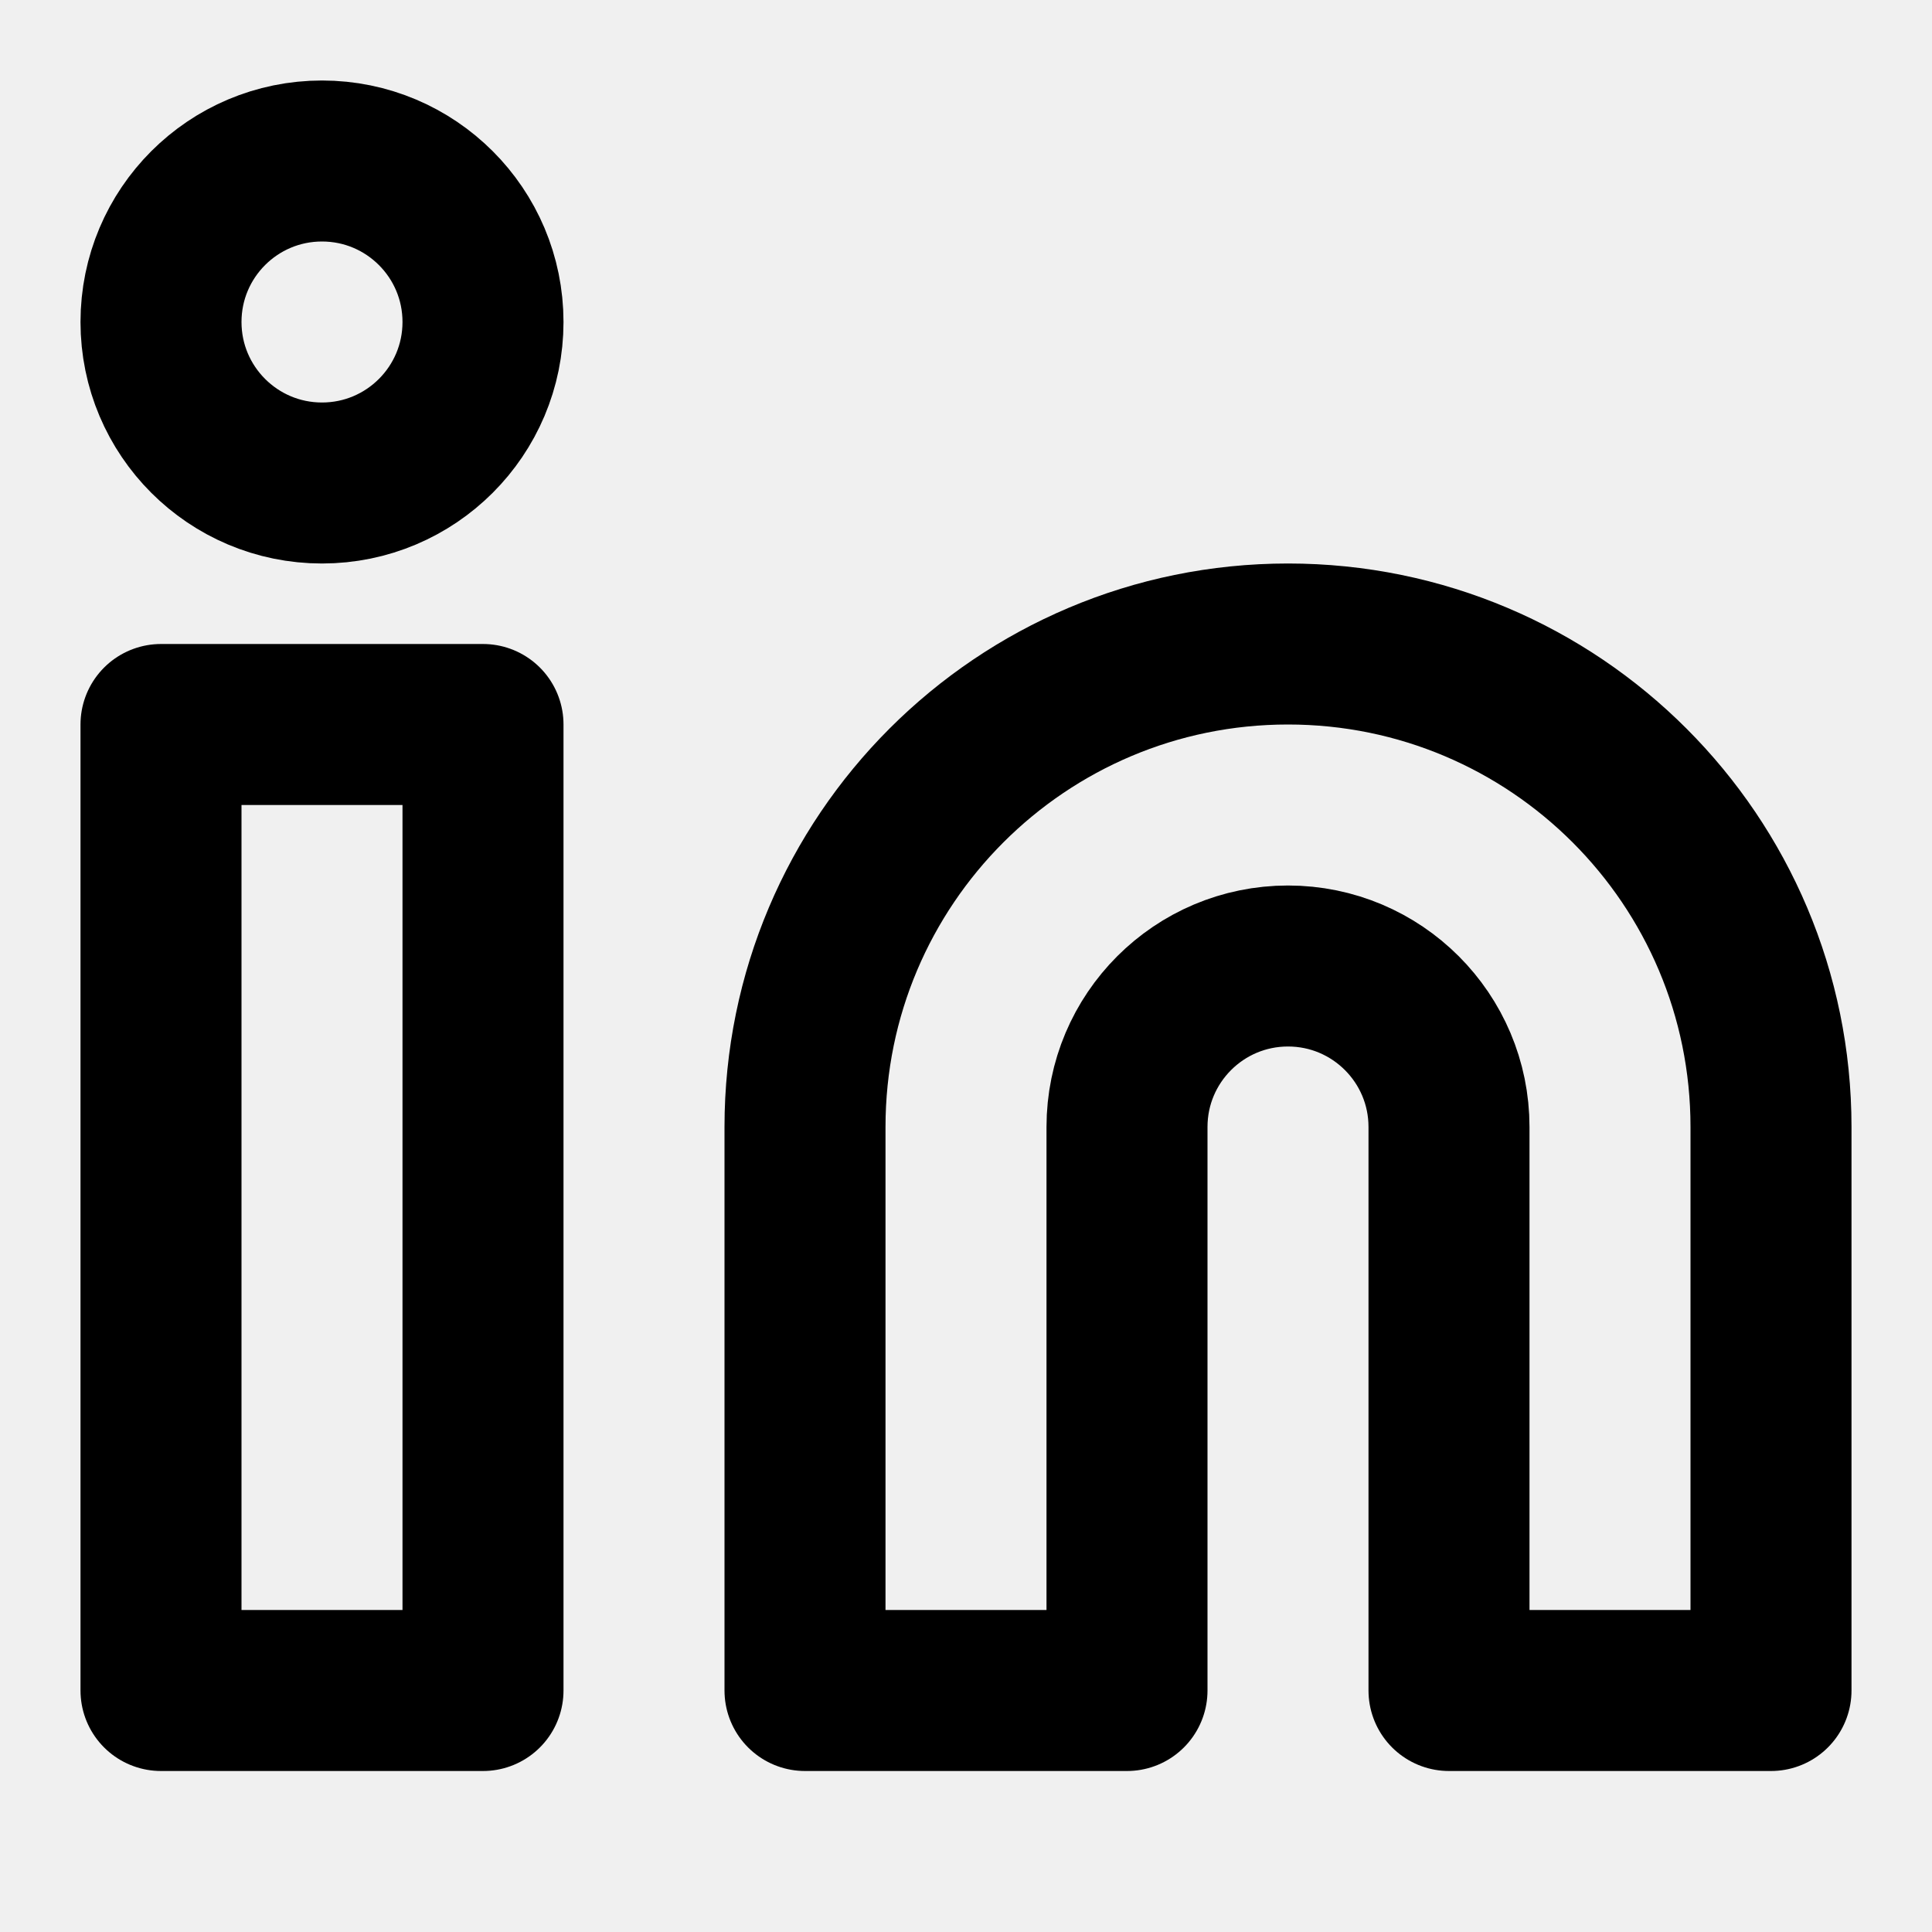
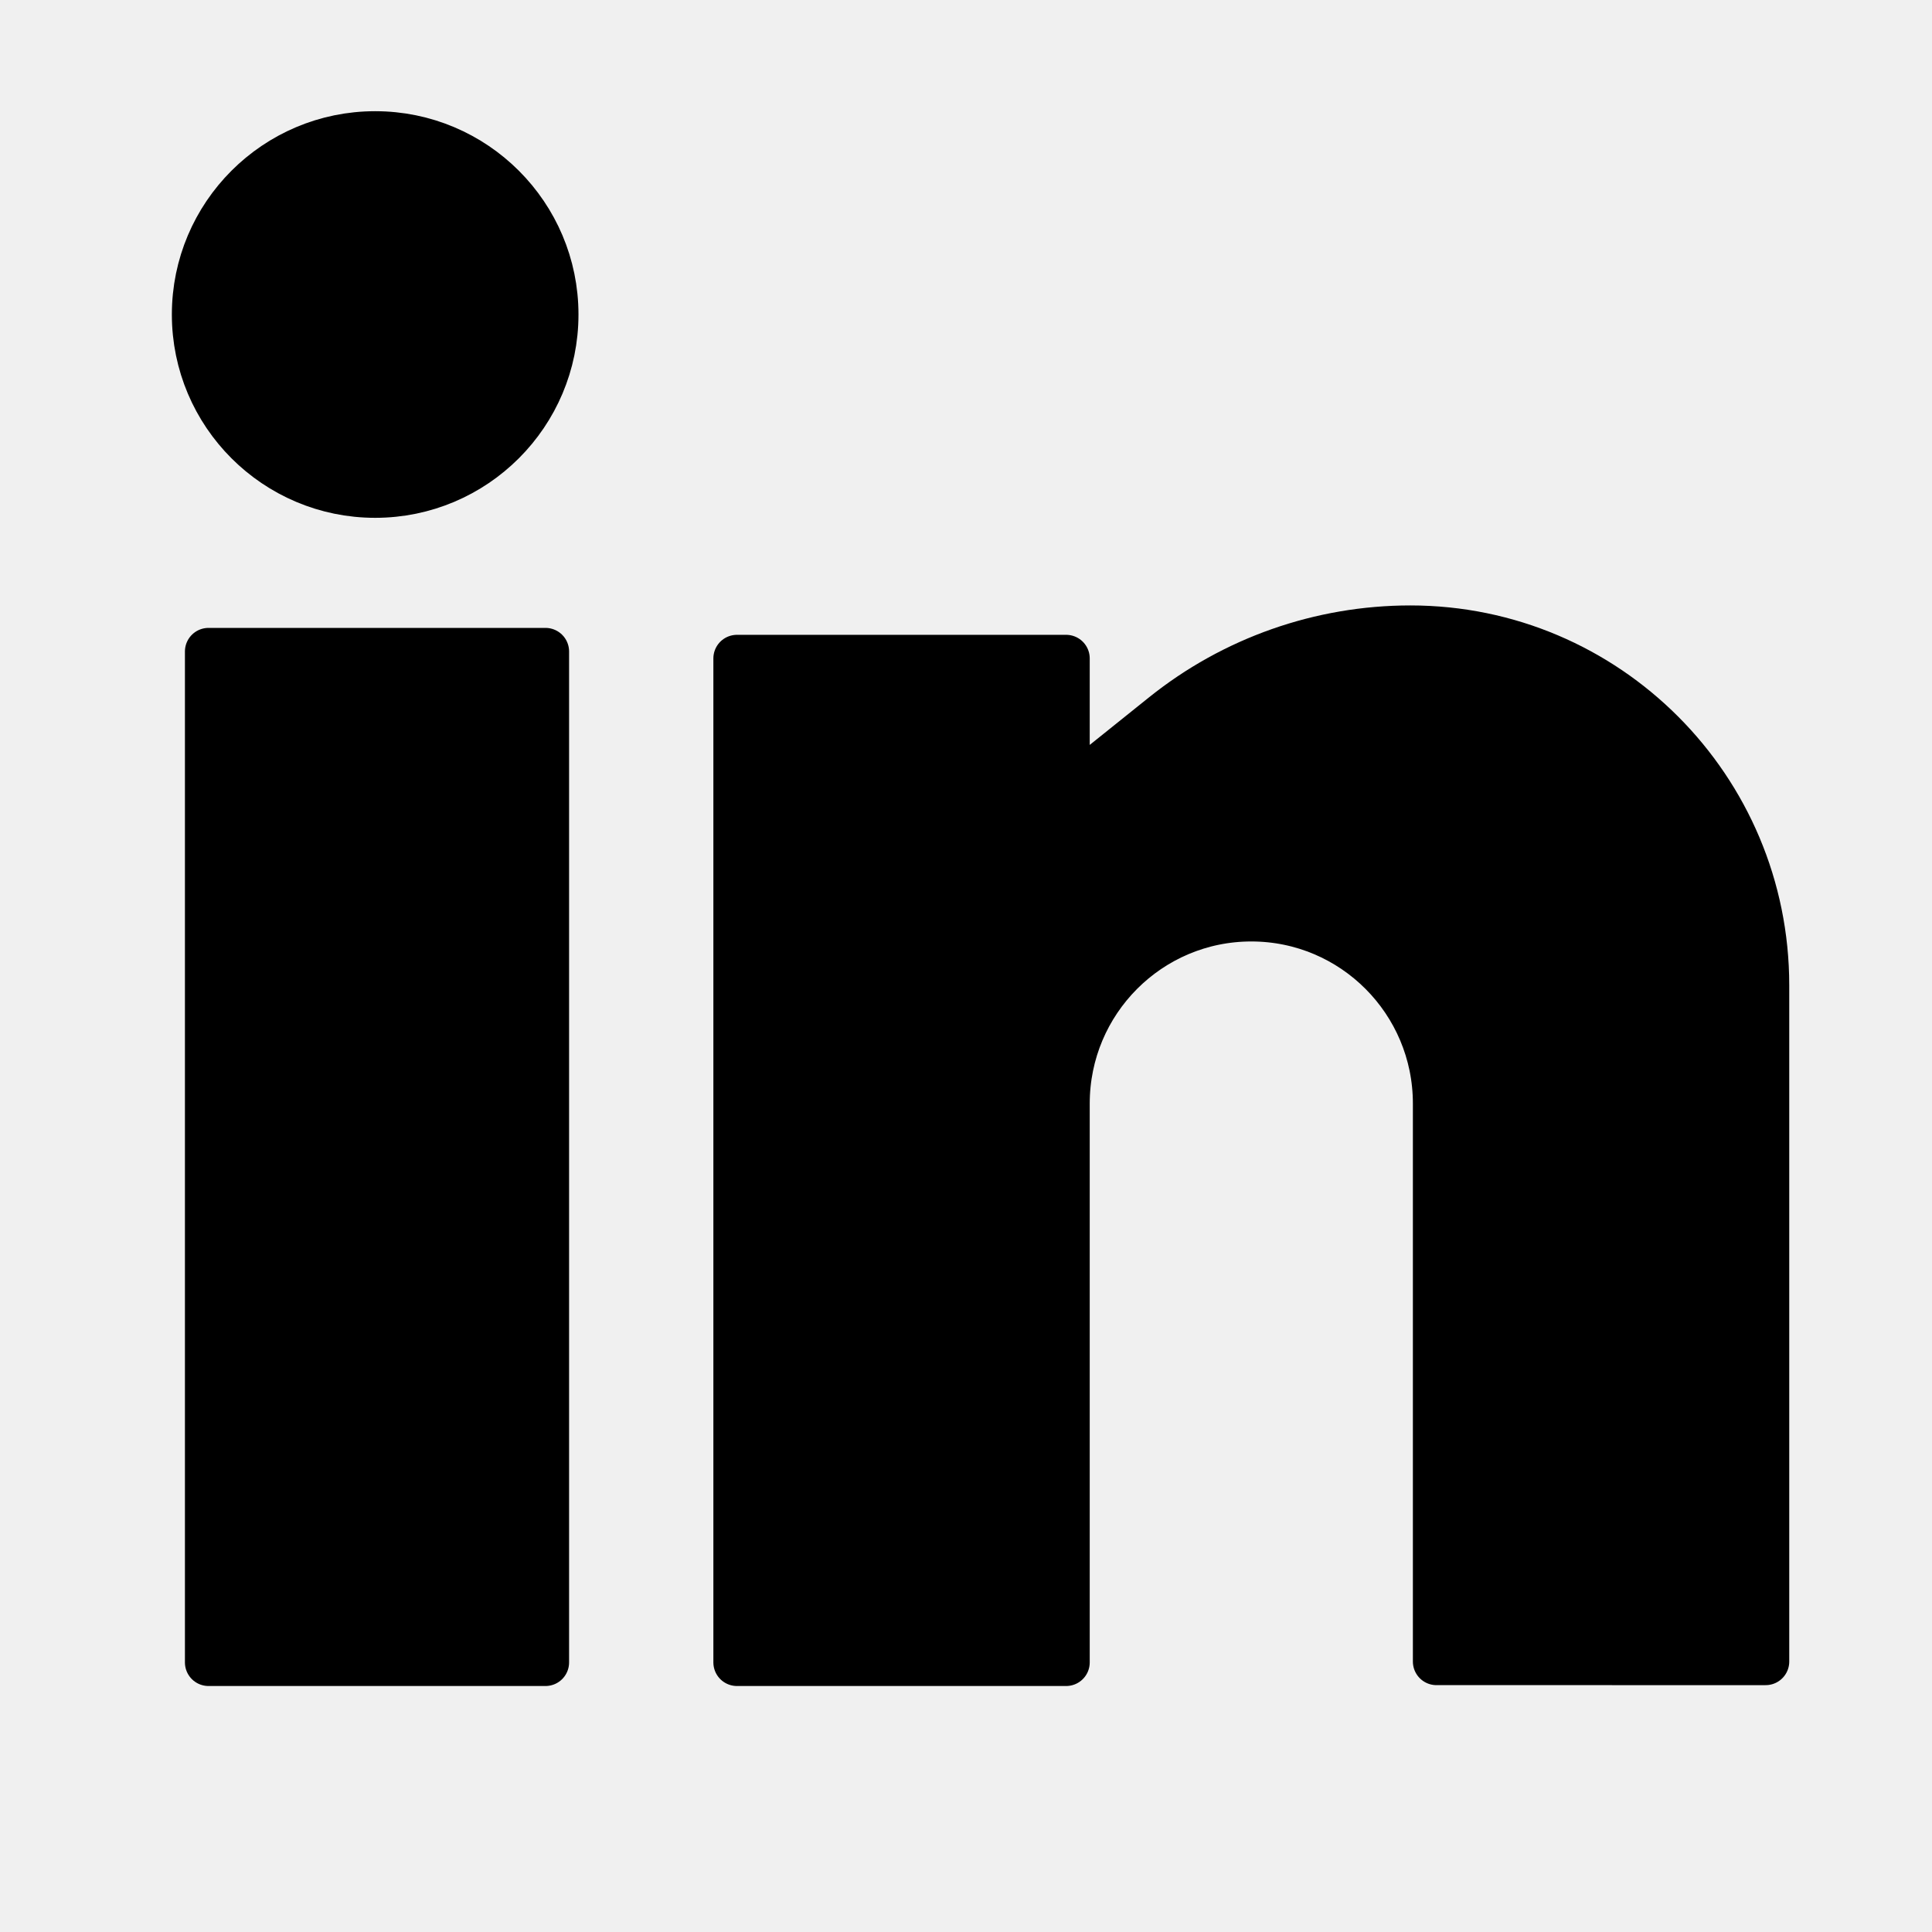
- <svg xmlns="http://www.w3.org/2000/svg" width="24" height="24" viewBox="0 0 24 24" fill="none" stroke="currentColor" stroke-width="2" stroke-linecap="round" stroke-linejoin="round" class="feather feather-linkedin">
-   <path d="M16 8a6 6 0 0 1 6 6v7h-4v-7a2 2 0 0 0-2-2 2 2 0 0 0-2 2v7h-4v-7a6 6 0 0 1 6-6z" />
-   <rect x="2" y="9" width="4" height="12" />
-   <circle cx="4" cy="4" r="2" />
+ <svg xmlns="http://www.w3.org/2000/svg" xmlns:xlink="http://www.w3.org/1999/xlink" width="430" height="430" style="width:100%;height:100%;transform:translate3d(0,0,0);content-visibility:visible" viewBox="0 0 430 430">
+   <defs>
+     <clipPath id="m">
+       <path d="M0 0h430v430H0z" />
+     </clipPath>
+     <clipPath id="G">
+       <path d="M0 0h430v430H0z" />
+     </clipPath>
+     <clipPath id="I">
+       <path d="M0 0h430v430H0z" />
+     </clipPath>
+     <clipPath id="F">
+       <path d="M0 0h430v430H0z" />
+     </clipPath>
+     <clipPath id="y">
+       <path d="M0 0h430v430H0z" />
+     </clipPath>
+     <clipPath id="C">
+       <path d="M0 0h430v430H0z" />
+     </clipPath>
+     <clipPath id="A">
+       <path d="M0 0h430v430H0z" />
+     </clipPath>
+     <clipPath id="t">
+       <path d="M0 0h430v430H0z" />
+     </clipPath>
+     <clipPath id="w">
+       <path d="M0 0h430v430H0z" />
+     </clipPath>
+     <clipPath id="u">
+       <path d="M0 0h430v430H0z" />
+     </clipPath>
+     <clipPath id="n">
+       <path d="M0 0h430v430H0z" />
+     </clipPath>
+     <clipPath id="r">
+       <path d="M0 0h430v430H0z" />
+     </clipPath>
+     <clipPath id="o">
+       <path d="M0 0h430v430H0z" />
+     </clipPath>
+     <path id="a" style="display:none" />
+     <path id="b" style="display:none" />
+     <path id="d" fill="red" d="M114.477 115V-35.699C114.477-79.496 79.073-115 35.4-115a87.7 87.7 0 0 0-54.888 19.308l-21.724 17.428v-30.196h-73.265V115h73.265V-9.383c0-22.825 18.451-41.329 41.212-41.329S41.212-32.208 41.212-9.383V115z" style="display:block" transform="translate(278.5 255)" />
+     <path id="e" fill="red" d="M114.477 114.808V-35.7c0-43.796-35.404-79.3-79.077-79.3a87.7 87.7 0 0 0-54.888 19.308l-21.724 17.428v-30.196h-73.265V115h73.265V-9.383c0-22.825 18.451-41.329 41.212-41.329S41.212-32.208 41.212-9.383v124.19z" style="display:block" transform="translate(278.5 255)" />
+     <path id="f" fill="red" d="M37.5-112.5h-75v225h75z" style="display:block" transform="translate(83.909 257.5)" />
+     <path id="g" class="primary" style="display:none" />
+     <path id="i" class="primary" style="display:none" />
+     <path id="k" class="primary" style="display:none" />
+     <path id="l" class="primary" style="display:none" />
+     <path id="c" fill="red" d="M121.409 145h-75v225h75z" style="display:none" />
+     <mask id="J" mask-type="alpha">
+       <use xlink:href="#a" />
+     </mask>
+     <mask id="H" mask-type="alpha">
+       <use xlink:href="#b" />
+     </mask>
+     <mask id="E" mask-type="alpha">
+       <use xlink:href="#c" />
+     </mask>
+     <mask id="D" mask-type="alpha">
+       <use xlink:href="#d" />
+     </mask>
+     <mask id="B" mask-type="alpha">
+       <use xlink:href="#e" />
+     </mask>
+     <mask id="z" mask-type="alpha">
+       <use xlink:href="#f" />
+     </mask>
+     <mask id="x" mask-type="alpha">
+       <use xlink:href="#g" />
+     </mask>
+     <mask id="v" mask-type="alpha">
+       <g filter="url(#h)">
+         <path fill="#fff" d="M0 0h430v430H0z" opacity="0" />
+         <use xlink:href="#i" />
+       </g>
+     </mask>
+     <mask id="s" mask-type="alpha">
+       <g filter="url(#j)">
+         <path fill="#fff" d="M0 0h430v430H0z" opacity="0" />
+         <use xlink:href="#k" />
+       </g>
+     </mask>
+     <mask id="p" mask-type="alpha">
+       <use xlink:href="#l" />
+     </mask>
+     <filter id="h" width="100%" height="100%" x="0%" y="0%" filterUnits="objectBoundingBox">
+       <feComponentTransfer in="SourceGraphic">
+         <feFuncA tableValues="1.0 0.0" type="table" />
+       </feComponentTransfer>
+     </filter>
+     <filter id="j" width="100%" height="100%" x="0%" y="0%" filterUnits="objectBoundingBox">
+       <feComponentTransfer in="SourceGraphic">
+         <feFuncA tableValues="1.0 0.0" type="table" />
+       </feComponentTransfer>
+     </filter>
+   </defs>
+   <g clip-path="url(#m)">
+     <g clip-path="url(#n)" style="display:none">
+       <g style="display:none">
+         <path class="secondary" />
+         <path class="secondary" style="mix-blend-mode:multiply" />
+       </g>
+       <path fill="none" class="primary" style="display:none" />
+       <g clip-path="url(#o)" mask="url(#p)" style="display:none">
+         <g style="display:none">
+           <path class="tertiary" />
+           <path class="tertiary" style="mix-blend-mode:multiply" />
+         </g>
+         <g fill="none" style="display:none">
+           <path class="primary" />
+           <path class="primary" />
+         </g>
+         <g style="display:none">
+           <path class="tertiary" />
+           <path class="tertiary" style="mix-blend-mode:multiply" />
+         </g>
+         <g fill="none" style="display:none">
+           <path class="primary" />
+           <path class="primary" />
+         </g>
+         <g style="display:none">
+           <path class="tertiary" />
+           <path class="tertiary" style="mix-blend-mode:multiply" />
+         </g>
+         <g fill="none" style="display:none">
+           <path class="primary" />
+           <path class="primary" />
+         </g>
+       </g>
+       <g clip-path="url(#r)" mask="url(#s)" style="display:none">
+         <g style="display:none">
+           <path class="secondary" />
+           <path class="secondary" style="mix-blend-mode:multiply" />
+         </g>
+         <g fill="none" style="display:none">
+           <path class="primary" />
+           <path class="primary" />
+         </g>
+         <g style="display:none">
+           <path class="secondary" />
+           <path class="secondary" style="mix-blend-mode:multiply" />
+         </g>
+         <g fill="none" style="display:none">
+           <path class="primary" />
+           <path class="primary" />
+         </g>
+         <g style="display:none">
+           <path class="secondary" />
+           <path class="secondary" style="mix-blend-mode:multiply" />
+         </g>
+         <g fill="none" style="display:none">
+           <path class="primary" />
+           <path class="primary" />
+         </g>
+       </g>
+     </g>
+     <g clip-path="url(#t)" style="display:none">
+       <g style="display:none">
+         <path class="secondary" />
+         <path class="secondary" style="mix-blend-mode:multiply" />
+       </g>
+       <path fill="none" class="primary" style="display:none" />
+       <g clip-path="url(#u)" mask="url(#v)" style="display:none">
+         <g style="display:none">
+           <path class="secondary" />
+           <path class="secondary" style="mix-blend-mode:multiply" />
+         </g>
+         <g fill="none" style="display:none">
+           <path class="primary" />
+           <path class="primary" />
+         </g>
+         <g style="display:none">
+           <path class="secondary" />
+           <path class="secondary" style="mix-blend-mode:multiply" />
+         </g>
+         <g fill="none" style="display:none">
+           <path class="primary" />
+           <path class="primary" />
+         </g>
+         <g style="display:none">
+           <path class="secondary" />
+           <path class="secondary" style="mix-blend-mode:multiply" />
+         </g>
+         <g fill="none" style="display:none">
+           <path class="primary" />
+           <path class="primary" />
+         </g>
+       </g>
+       <g clip-path="url(#w)" mask="url(#x)" style="display:none">
+         <g style="display:none">
+           <path class="tertiary" />
+           <path class="tertiary" style="mix-blend-mode:multiply" />
+         </g>
+         <g fill="none" style="display:none">
+           <path class="primary" />
+           <path class="primary" />
+         </g>
+         <g style="display:none">
+           <path class="tertiary" />
+           <path class="tertiary" style="mix-blend-mode:multiply" />
+         </g>
+         <g fill="none" style="display:none">
+           <path class="primary" />
+           <path class="primary" />
+         </g>
+         <g style="display:none">
+           <path class="tertiary" />
+           <path class="tertiary" style="mix-blend-mode:multiply" />
+         </g>
+         <g fill="none" style="display:none">
+           <path class="primary" />
+           <path class="primary" />
+         </g>
+       </g>
+     </g>
+     <g clip-path="url(#y)" style="display:block">
+       <g mask="url(#z)" style="display:block">
+         <path d="M49.409 145a3 3 0 0 0-3 3v219a3 3 0 0 0 3 3h69a3 3 0 0 0 3-3V148a3 3 0 0 0-3-3z" class="secondary" />
+         <path fill-opacity=".5" d="M-14.5-112.5h32v225h-32a3 3 0 0 1-3-3v-219a3 3 0 0 1 3-3" class="secondary" style="mix-blend-mode:multiply" transform="translate(63.909 257.5)" />
+       </g>
+       <path fill="none" stroke="#000" stroke-linejoin="round" stroke-width="10.5" d="M37.5-112.5h-75v225h75z" class="primary" style="display:block" transform="translate(83.909 257.5)" />
+       <g clip-path="url(#A)" style="display:block">
+         <g mask="url(#B)" style="display:block">
+           <path d="M392.977 367V219.301c0-43.797-35.404-79.301-79.077-79.301a87.7 87.7 0 0 0-54.888 19.308l-21.724 17.428V149.54a3 3 0 0 0-3-3h-67.265a3 3 0 0 0-3 3V367a3 3 0 0 0 3 3h67.265a3 3 0 0 0 3-3V245.617c0-22.825 18.451-41.329 41.212-41.329s41.212 18.504 41.212 41.329V367a3 3 0 0 0 3 3h67.265a3 3 0 0 0 3-3" class="secondary" />
+           <path fill-opacity=".5" d="M-92.345-111.73h32v223.46h-32a3 3 0 0 1-3-3v-217.46a3 3 0 0 1 3-3m187.69 99.076V111.73h-32a3 3 0 0 1-3-3V-12.654c0-16.55-9.701-30.828-23.712-37.427a41 41 0 0 1 17.5-3.901c22.761 0 41.212 18.503 41.212 41.328" class="secondary" style="mix-blend-mode:multiply" transform="translate(259.375 258.25)" />
+         </g>
+         <path fill="none" stroke="#000" stroke-linejoin="round" stroke-width="10.5" d="M114.477 114.808V-35.7c0-43.796-35.404-79.3-79.077-79.3a87.7 87.7 0 0 0-54.888 19.308l-21.724 17.428v-30.196h-73.265V115h73.265V-9.383c0-22.825 18.451-41.329 41.212-41.329S41.212-32.208 41.212-9.383v124.19z" class="primary" style="display:block" transform="translate(278.5 255)" />
+       </g>
+       <g style="display:block">
+         <path d="M83.5 30c22.091 0 40 17.909 40 40s-17.909 40-40 40-40-17.909-40-40 17.909-40 40-40" class="secondary" />
+         <path fill-opacity=".5" d="M31.755 29.986q.749 0 1.49-.027a39.85 39.85 0 0 1-26.49 10.027c-22.091 0-40-17.909-40-40 0-21.593 17.109-39.189 38.511-39.972-8.286 7.329-13.511 18.04-13.511 29.972 0 22.091 17.909 40 40 40" class="secondary" style="mix-blend-mode:multiply" transform="translate(76.688 70)" />
+       </g>
+       <path fill="none" stroke="#000" stroke-linejoin="round" stroke-width="10.5" d="M0-40c22.076 0 40 17.924 40 40S22.076 40 0 40-40 22.076-40 0s17.924-40 40-40z" class="primary" style="display:block" transform="translate(83.5 70)" />
+       <g style="display:none">
+         <path d="M83.5 30c22.091 0 40 17.909 40 40s-17.909 40-40 40-40-17.909-40-40 17.909-40 40-40" class="secondary" />
+         <path fill-opacity=".5" d="M31.755 29.986q.749 0 1.49-.027a39.85 39.85 0 0 1-26.49 10.027c-22.091 0-40-17.909-40-40 0-21.593 17.109-39.189 38.511-39.972-8.286 7.329-13.511 18.04-13.511 29.972 0 22.091 17.909 40 40 40" class="secondary" style="mix-blend-mode:multiply" transform="translate(76.688 70)" />
+       </g>
+       <path fill="none" stroke="#000" stroke-linejoin="round" stroke-width="10.5" d="M0-40c22.076 0 40 17.924 40 40S22.076 40 0 40-40 22.076-40 0s17.924-40 40-40z" class="primary" style="display:none" transform="translate(83.5 70)" />
+       <g clip-path="url(#C)" style="display:none">
+         <g mask="url(#D)" style="display:block">
+           <path d="M392.977 367V219.301c0-43.797-35.404-79.301-79.077-79.301-19.951 0-41.559-1.691-57.138 10.808l-18.686.178-.788-1.446a3 3 0 0 0-3-3h-67.265a3 3 0 0 0-3 3V367a3 3 0 0 0 3 3h67.265a3 3 0 0 0 3-3l3.5-120.883c0-22.825 14.951-41.829 37.712-41.829s41.212 18.504 41.212 41.329V367a3 3 0 0 0 3 3h67.265a3 3 0 0 0 3-3" class="secondary" />
+           <path fill-opacity=".5" d="M-92.345-111.73h32v223.46h-32a3 3 0 0 1-3-3v-217.46a3 3 0 0 1 3-3m187.69 99.076V111.73h-32a3 3 0 0 1-3-3V-12.654c0-16.55-9.701-30.828-23.712-37.427a41 41 0 0 1 17.5-3.901c22.761 0 41.212 18.503 41.212 41.328" class="secondary" style="mix-blend-mode:multiply" transform="translate(259.375 258.25)" />
+         </g>
+         <path fill="none" stroke="#000" stroke-linejoin="round" stroke-width="10.5" d="M114.477 115V-35.699C114.477-79.496 79.073-115 35.4-115a87.7 87.7 0 0 0-54.888 19.308l-21.724 17.428v-30.196h-73.265V115h73.265V-9.383c0-22.825 18.451-41.329 41.212-41.329S41.212-32.208 41.212-9.383V115z" class="primary" style="display:block" transform="translate(278.5 255)" />
+       </g>
+       <g mask="url(#E)" style="display:none">
+         <path d="M49.409 145a3 3 0 0 0-3 3v219a3 3 0 0 0 3 3h69a3 3 0 0 0 3-3V148a3 3 0 0 0-3-3z" class="secondary" />
+         <path fill-opacity=".5" d="M-14.5-112.5h32v225h-32a3 3 0 0 1-3-3v-219a3 3 0 0 1 3-3" class="secondary" style="mix-blend-mode:multiply" transform="translate(63.909 257.5)" />
+       </g>
+       <path fill="none" stroke="#000" stroke-linejoin="round" stroke-width="10.5" d="M37.5-112.5h-75v225h75z" class="primary" style="display:none" transform="translate(83.909 257.5)" />
+     </g>
+     <g clip-path="url(#F)" style="display:none">
+       <g style="display:none">
+         <path class="secondary" />
+         <path class="secondary" style="mix-blend-mode:multiply" />
+       </g>
+       <path fill="none" class="primary" style="display:none" />
+       <g style="display:none">
+         <path class="secondary" />
+         <path class="secondary" style="mix-blend-mode:multiply" />
+       </g>
+       <path fill="none" class="primary" style="display:none" />
+       <g style="display:none">
+         <path class="secondary" />
+         <path class="secondary" style="mix-blend-mode:multiply" />
+       </g>
+       <path fill="none" class="primary" style="display:none" />
+     </g>
+     <g clip-path="url(#G)" style="display:none">
+       <g mask="url(#H)" style="display:none">
+         <path class="secondary" />
+         <path class="secondary" style="mix-blend-mode:multiply" />
+       </g>
+       <path fill="none" class="primary" style="display:none" />
+       <g clip-path="url(#I)" style="display:none">
+         <g mask="url(#J)" style="display:none">
+           <path class="secondary" />
+           <path class="secondary" style="mix-blend-mode:multiply" />
+         </g>
+         <path fill="none" class="primary" style="display:none" />
+       </g>
+       <g style="display:none">
+         <path class="secondary" />
+         <path class="secondary" style="mix-blend-mode:multiply" />
+       </g>
+       <path fill="none" class="primary" style="display:none" />
+     </g>
+   </g>
</svg>
